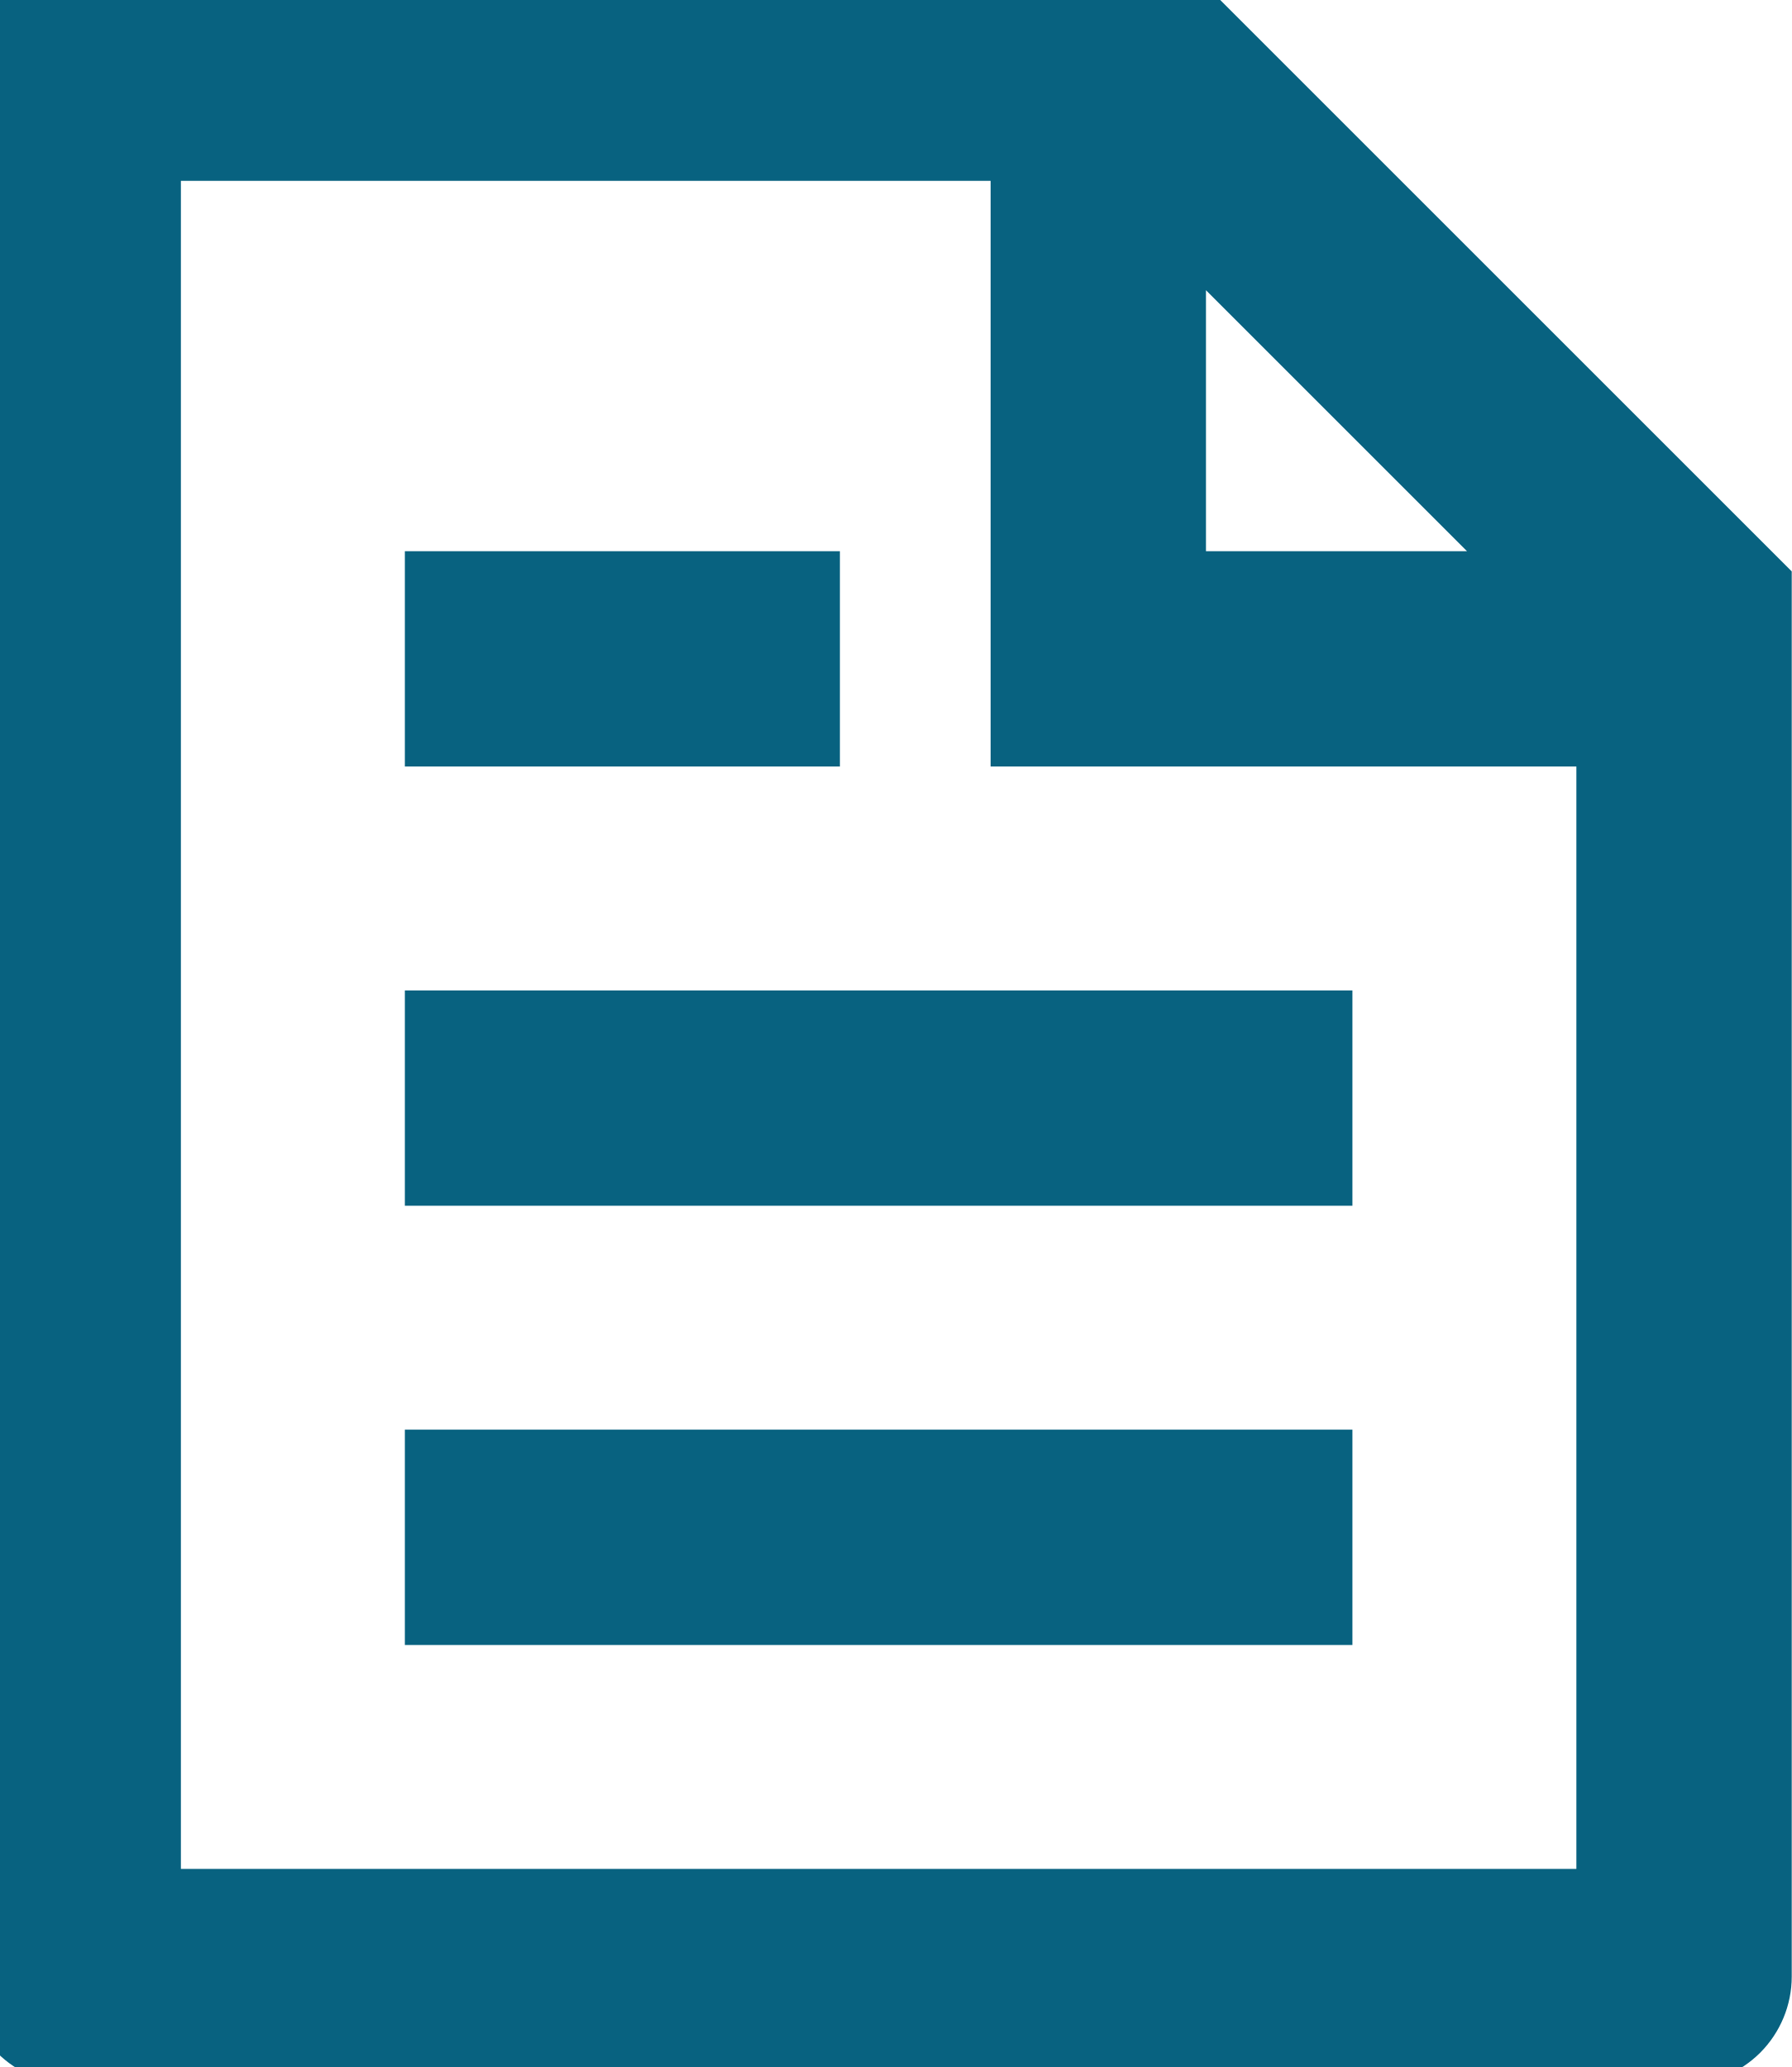
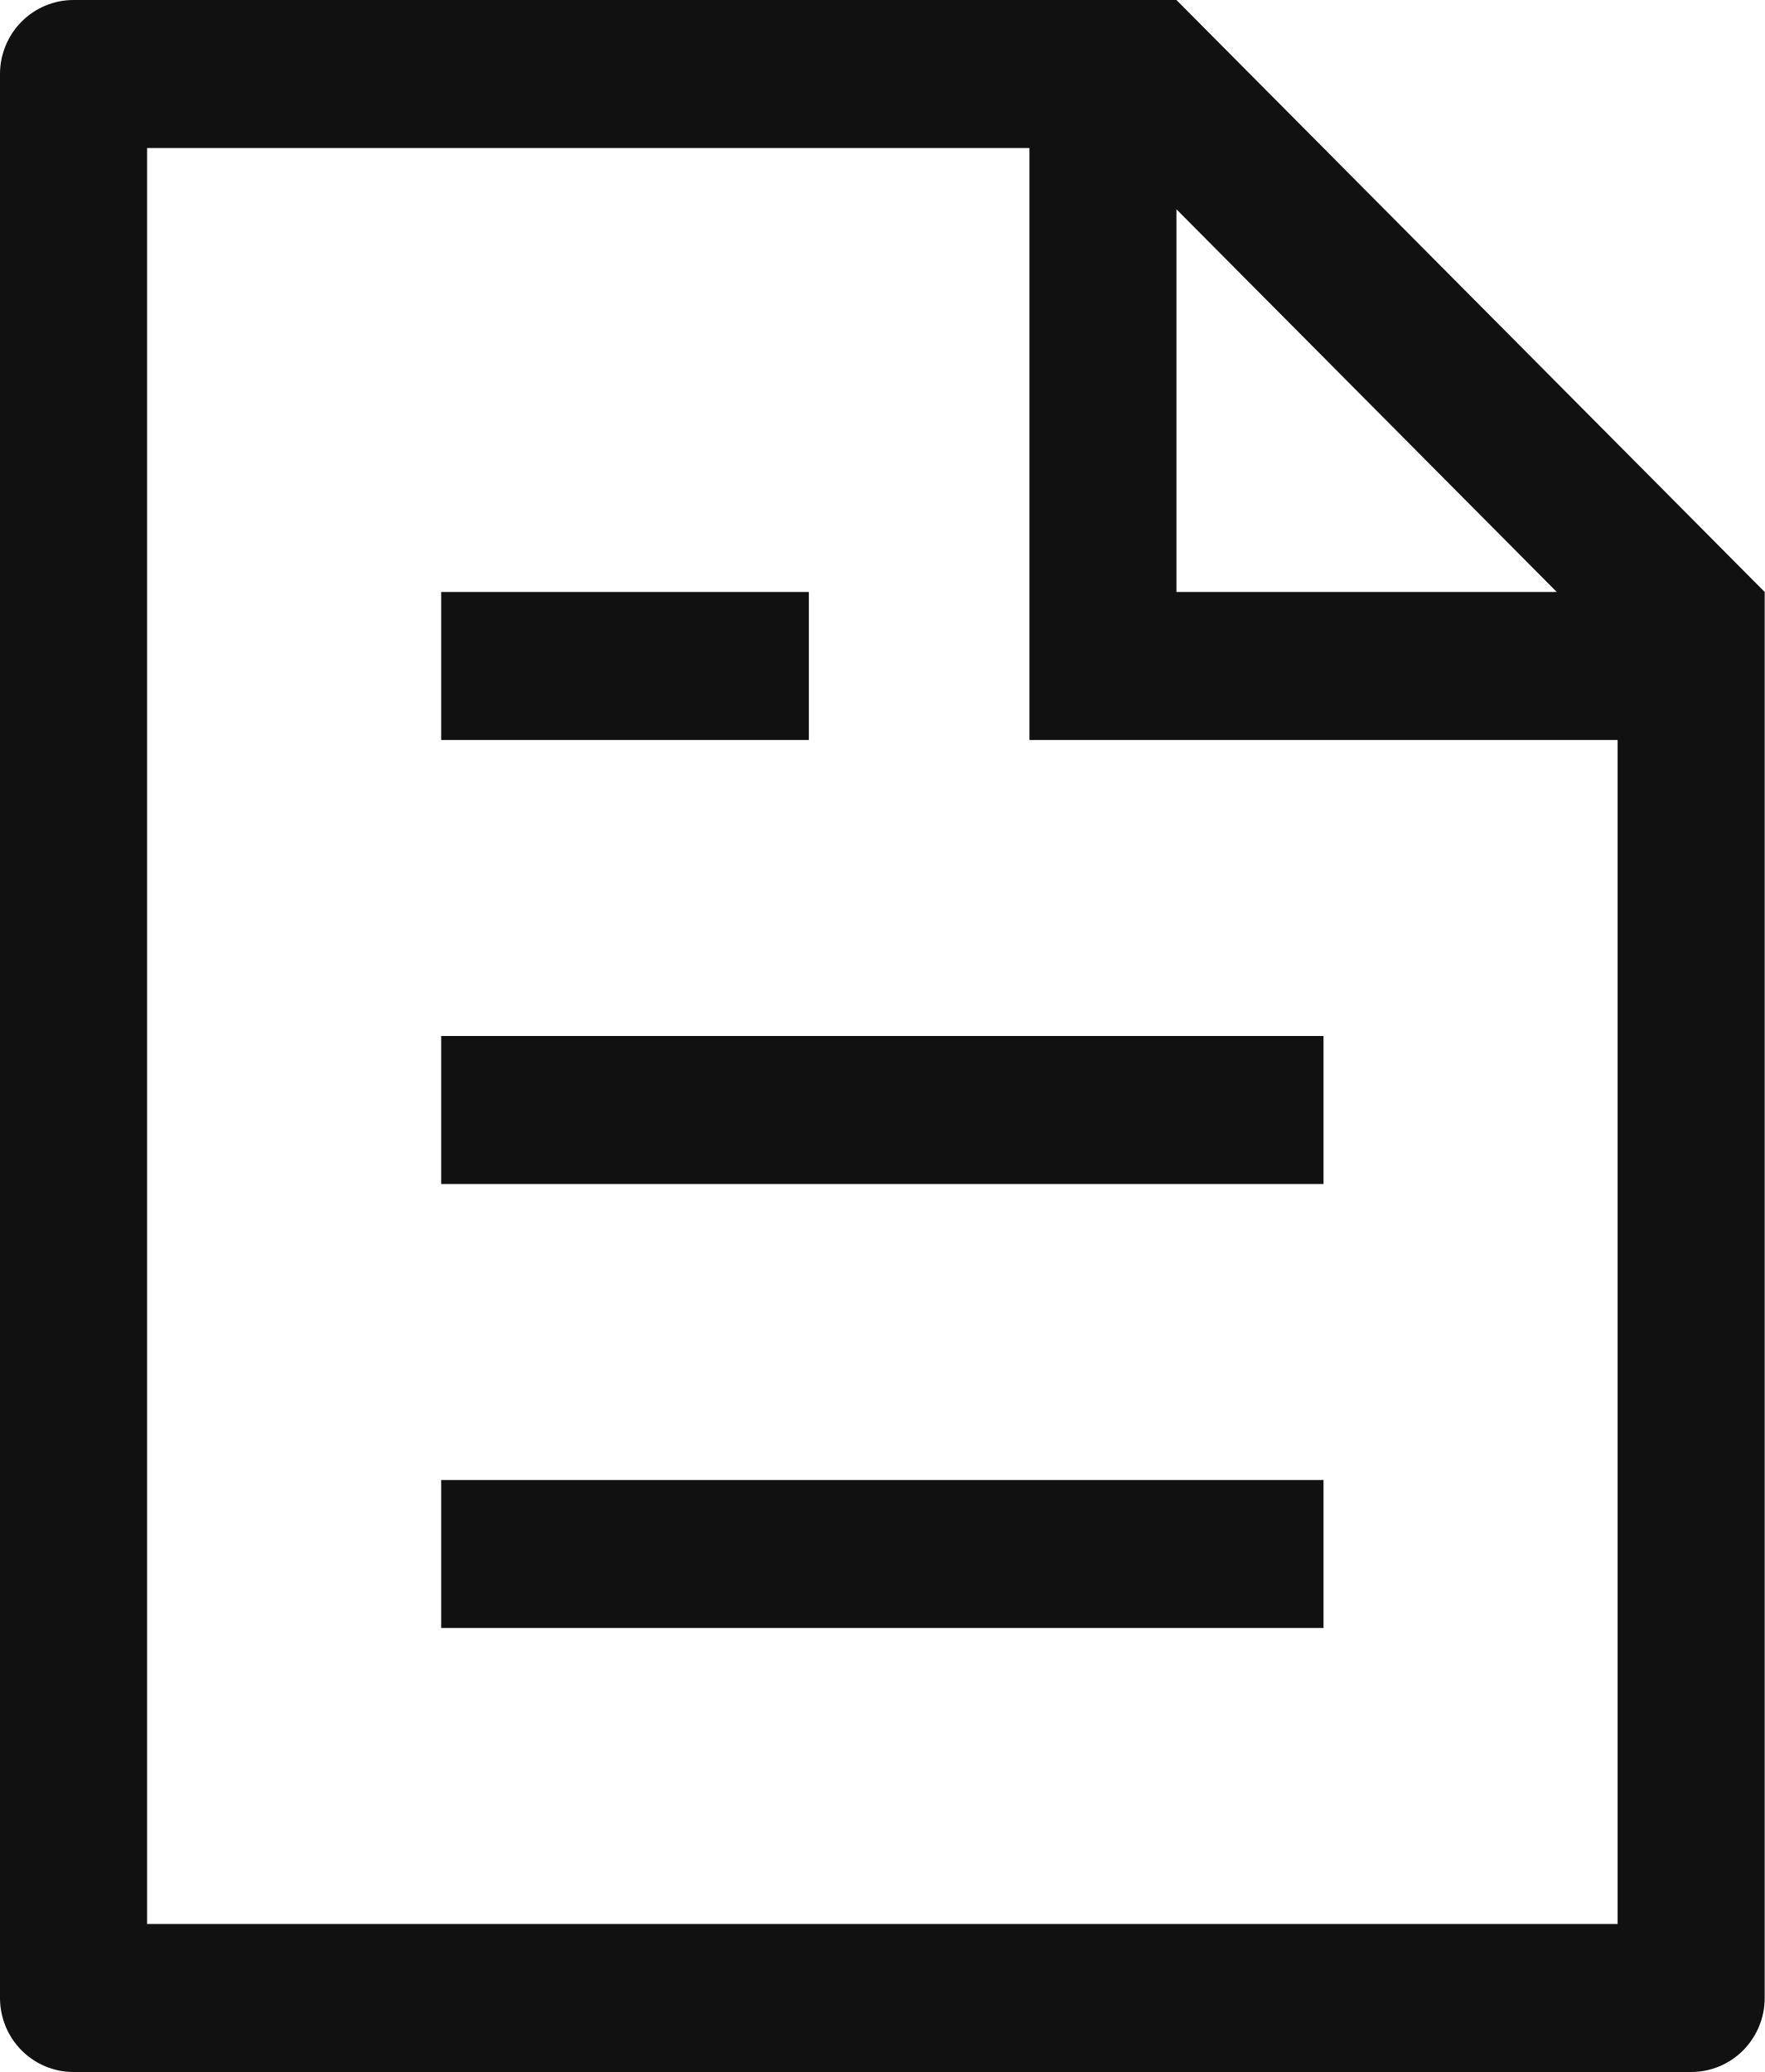
- <svg xmlns="http://www.w3.org/2000/svg" width="26" height="30" viewBox="0 0 26 30" fill="none" stroke="#086280" stroke-width="1">
-   <path d="M23.375 10.625H14.875V2.125H2.125V27.625H23.375V10.625ZM22.495 8.5L17 3.005V8.5H22.495ZM1.062 0H17L25.5 8.5V28.688C25.5 28.969 25.388 29.239 25.189 29.439C24.989 29.638 24.719 29.75 24.438 29.75H1.062C0.781 29.75 0.51 29.638 0.311 29.439C0.112 29.239 0 28.969 0 28.688V1.062C0 0.781 0.112 0.51 0.311 0.311C0.51 0.112 0.781 0 1.062 0ZM6.375 14.875H19.125V17H6.375V14.875ZM6.375 8.5H11.688V10.625H6.375V8.5ZM6.375 21.25H19.125V23.375H6.375V21.25Z" fill="#086280" />
+ <svg xmlns="http://www.w3.org/2000/svg" width="23" height="27" viewBox="0 0 23 27" fill="none">
+   <path d="M21.083 9.643H13.417V1.929H1.917V25.071H21.083V9.643ZM20.29 7.714L15.333 2.727V7.714H20.29ZM0.958 0H15.333L23 7.714V26.036C23 26.291 22.899 26.537 22.719 26.718C22.54 26.898 22.296 27 22.042 27H0.958C0.704 27 0.46 26.898 0.281 26.718C0.101 26.537 0 26.291 0 26.036V0.964C0 0.709 0.101 0.463 0.281 0.282C0.46 0.102 0.704 0 0.958 0ZM5.75 13.5H17.25V15.429H5.75V13.5ZM5.75 7.714H10.542V9.643H5.75V7.714ZM5.75 19.286H17.25V21.214H5.75V19.286Z" fill="#111111" />
</svg>
